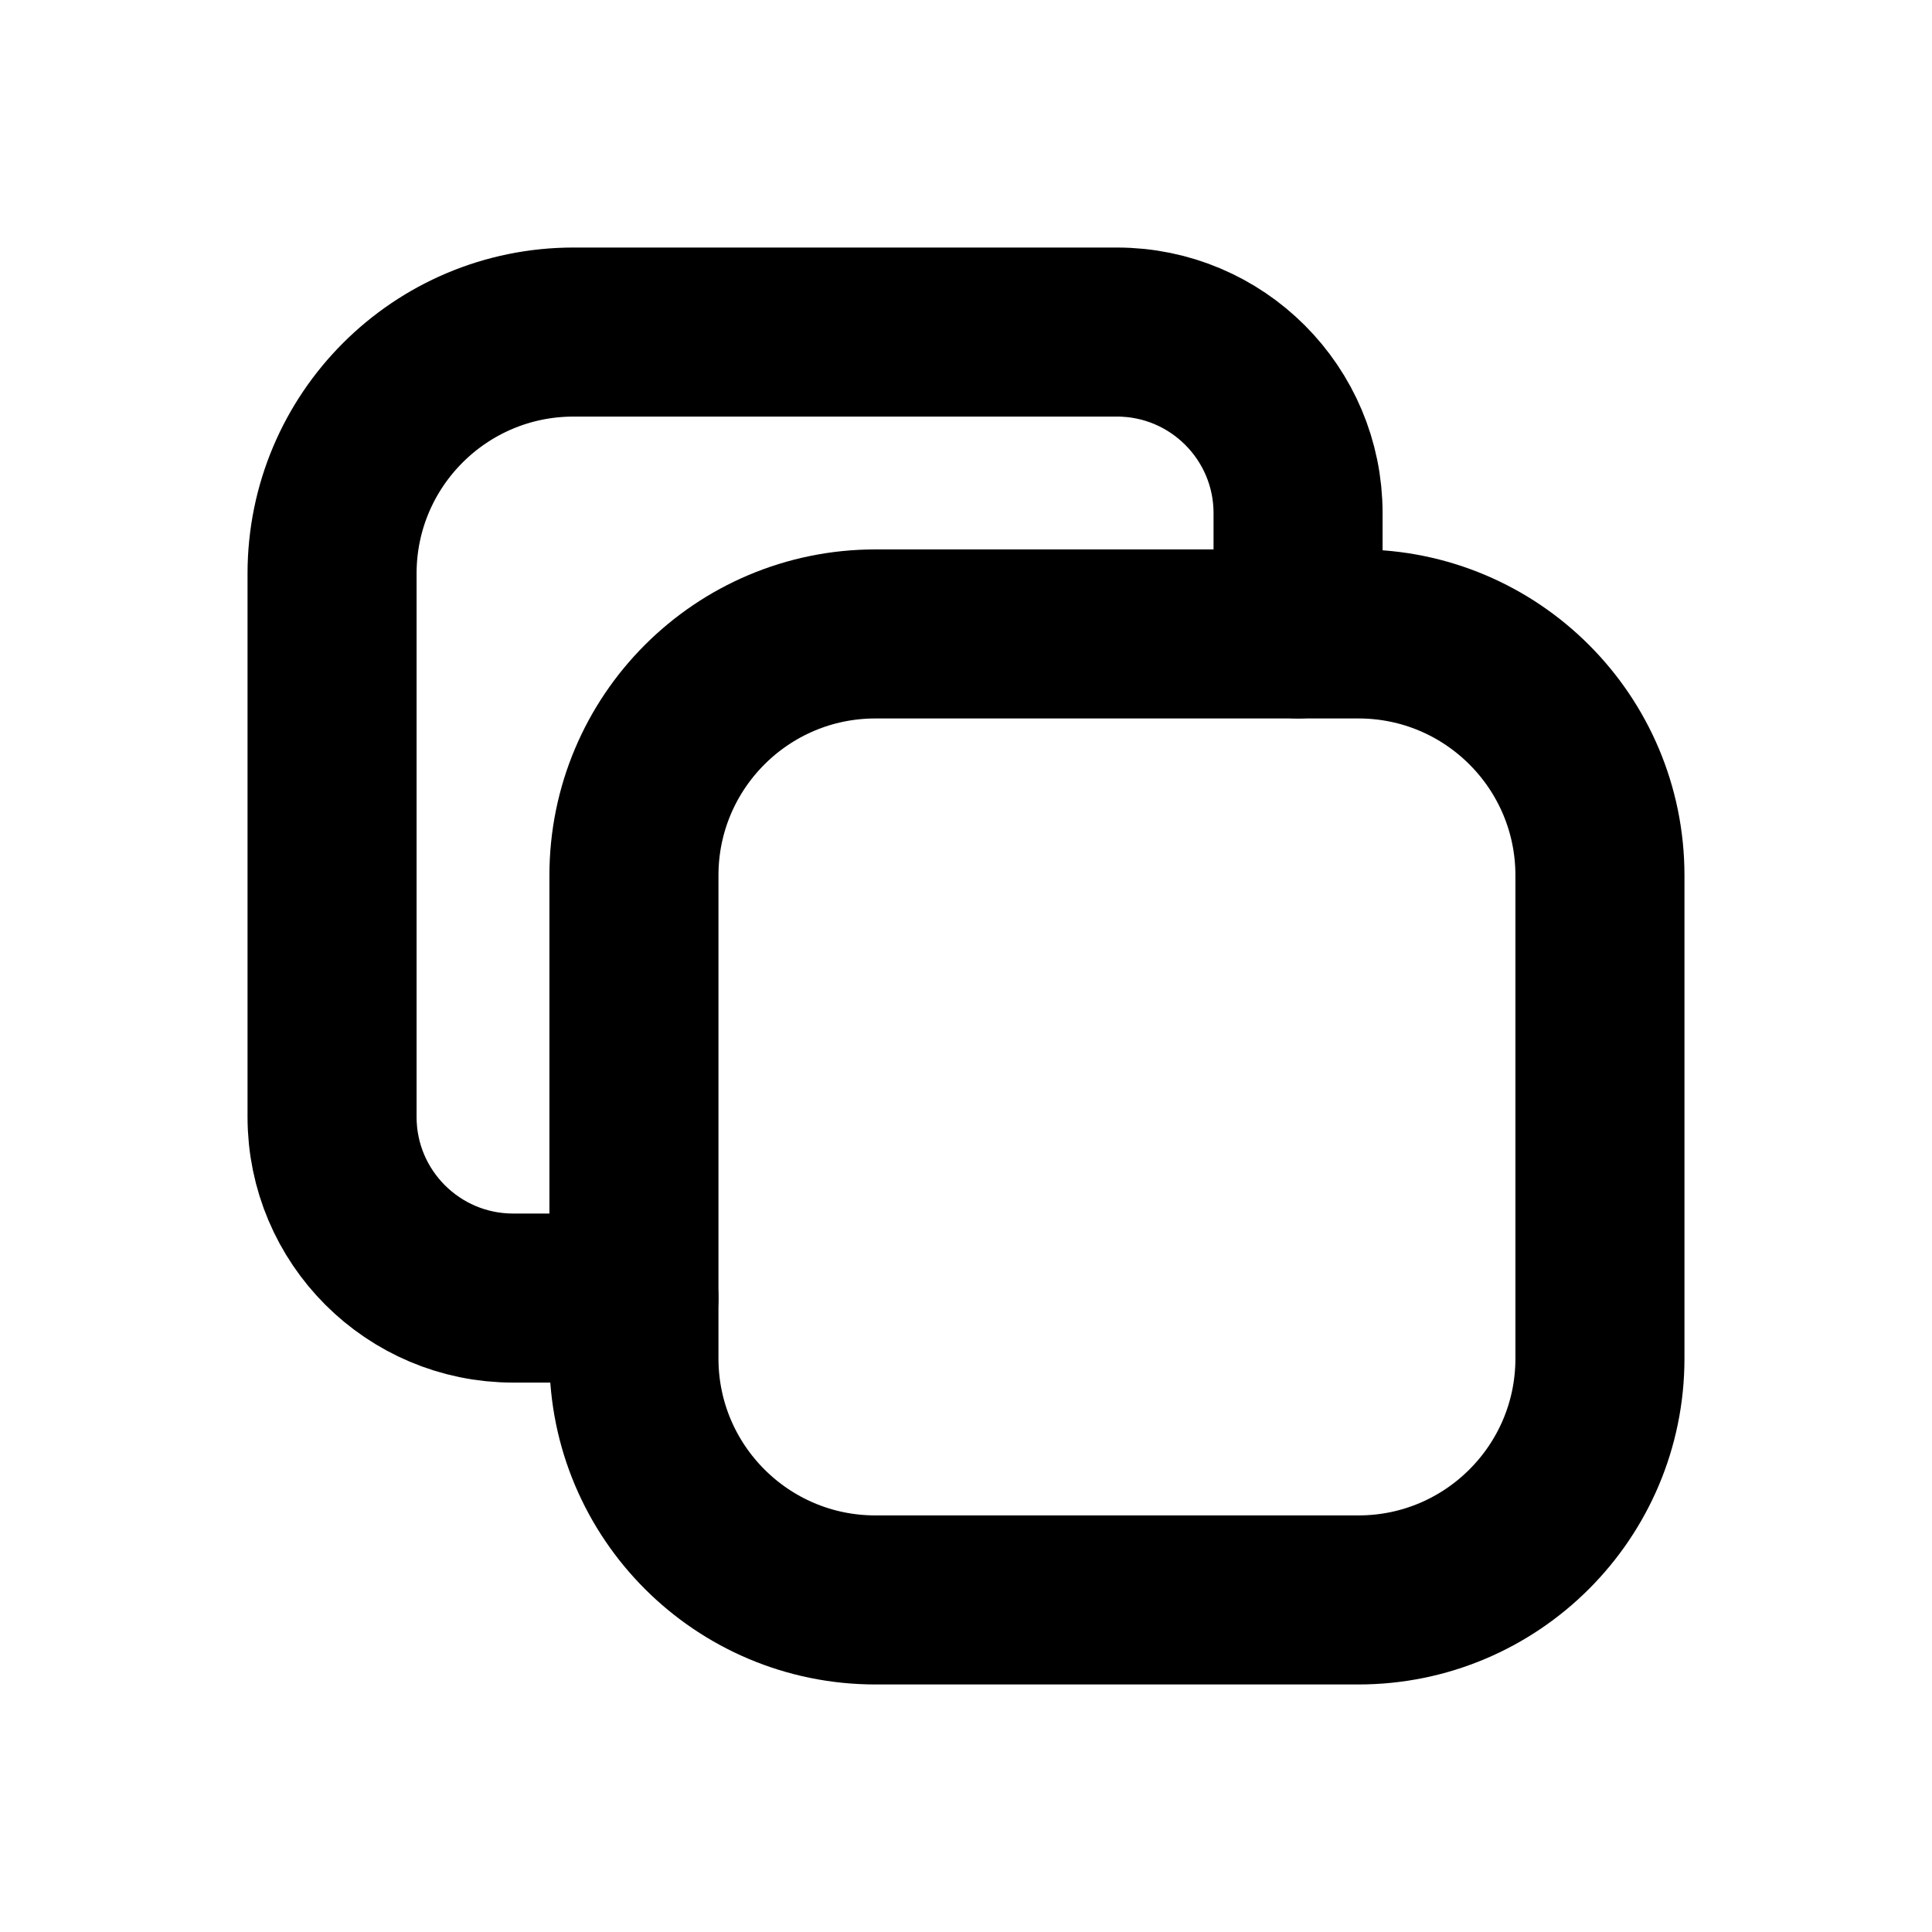
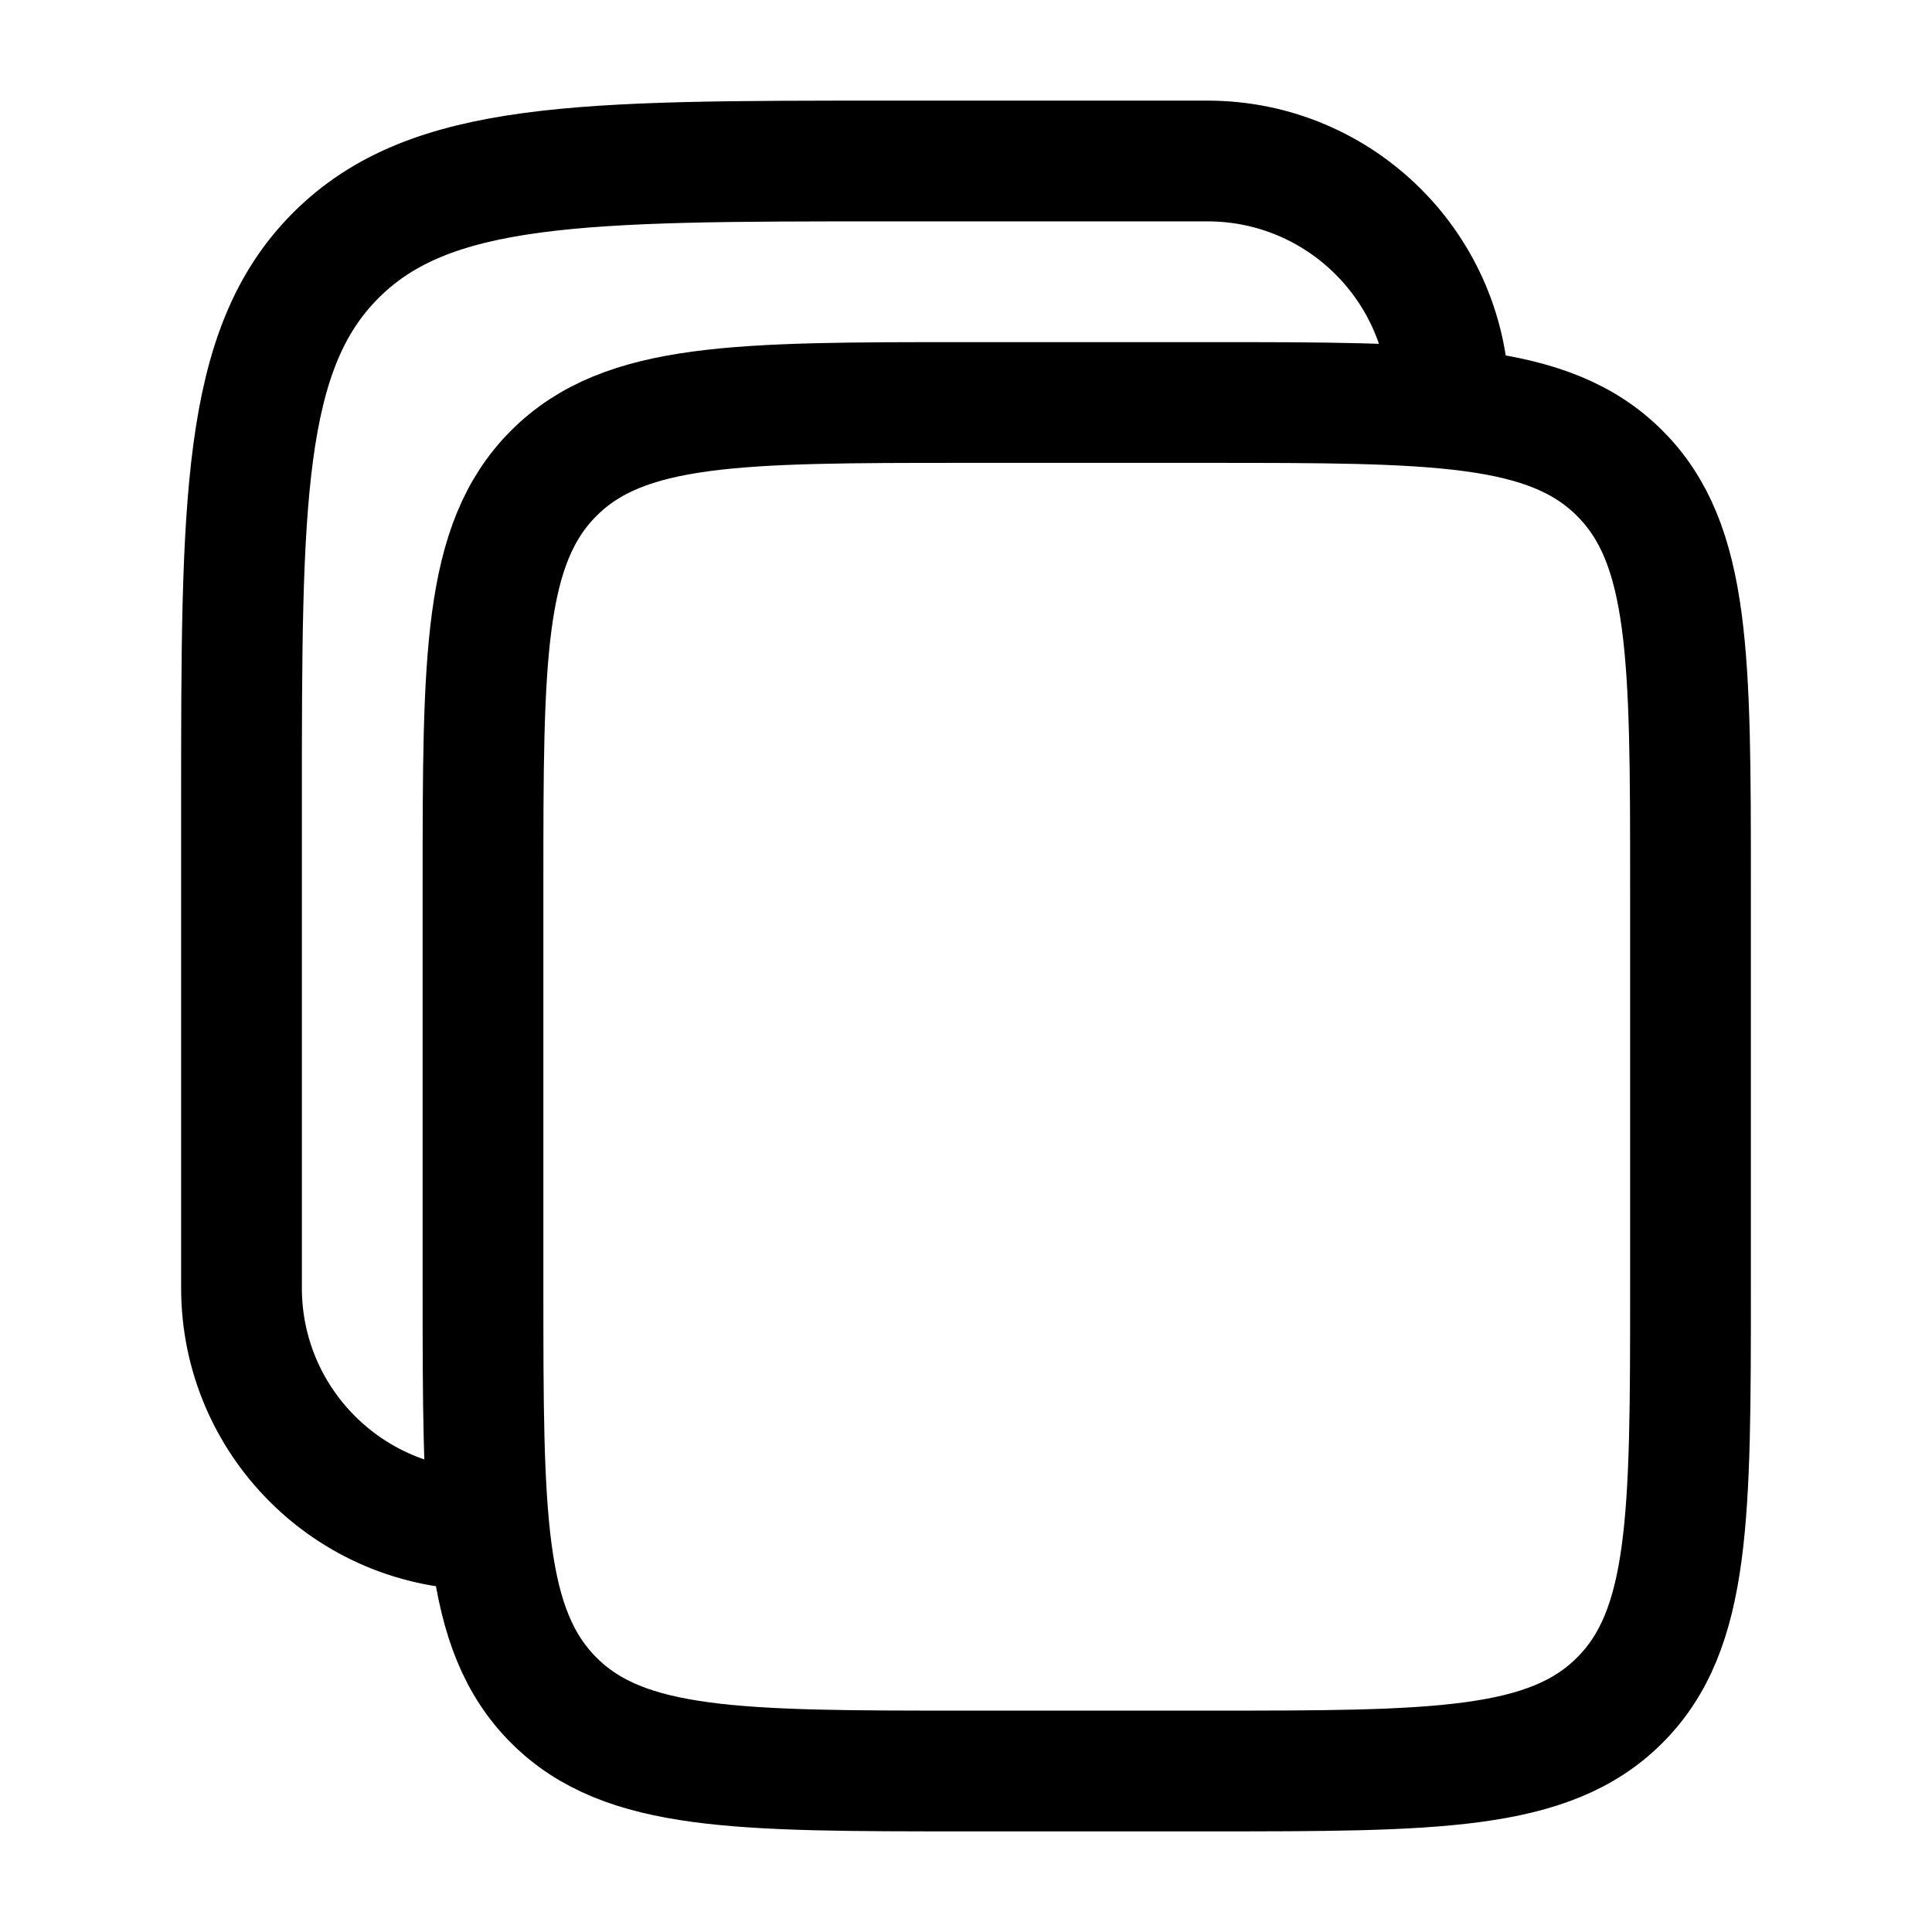
- <svg xmlns="http://www.w3.org/2000/svg" viewBox="0 0 16 16" fill="none" stroke="currentColor" stroke-width="1.4" stroke-linecap="round" stroke-linejoin="round">
-   <rect x="5.25" y="5.25" width="8" height="8" rx="2" />
-   <path d="M10.75 5.25v-1a1.5 1.5 0 0 0-1.5-1.5h-4.5a2 2 0 0 0-2 2v4.5a1.5 1.5 0 0 0 1.5 1.5h1" />
+ <svg xmlns="http://www.w3.org/2000/svg" width="1em" height="1em" viewBox="0 0 24 24" fill="none" stroke-width="1.5">
+   <path d="M6 11C6 8.172 6 6.757 6.879 5.879C7.757 5 9.172 5 12 5H15C17.828 5 19.243 5 20.121 5.879C21 6.757 21 8.172 21 11V16C21 18.828 21 20.243 20.121 21.121C19.243 22 17.828 22 15 22H12C9.172 22 7.757 22 6.879 21.121C6 20.243 6 18.828 6 16V11Z" stroke="currentColor" stroke-linecap="round" />
+   <path d="M6 19C4.343 19 3 17.657 3 16V10C3 6.229 3 4.343 4.172 3.172C5.343 2 7.229 2 11 2H15C16.657 2 18 3.343 18 5" stroke="currentColor" stroke-linecap="round" />
</svg>
